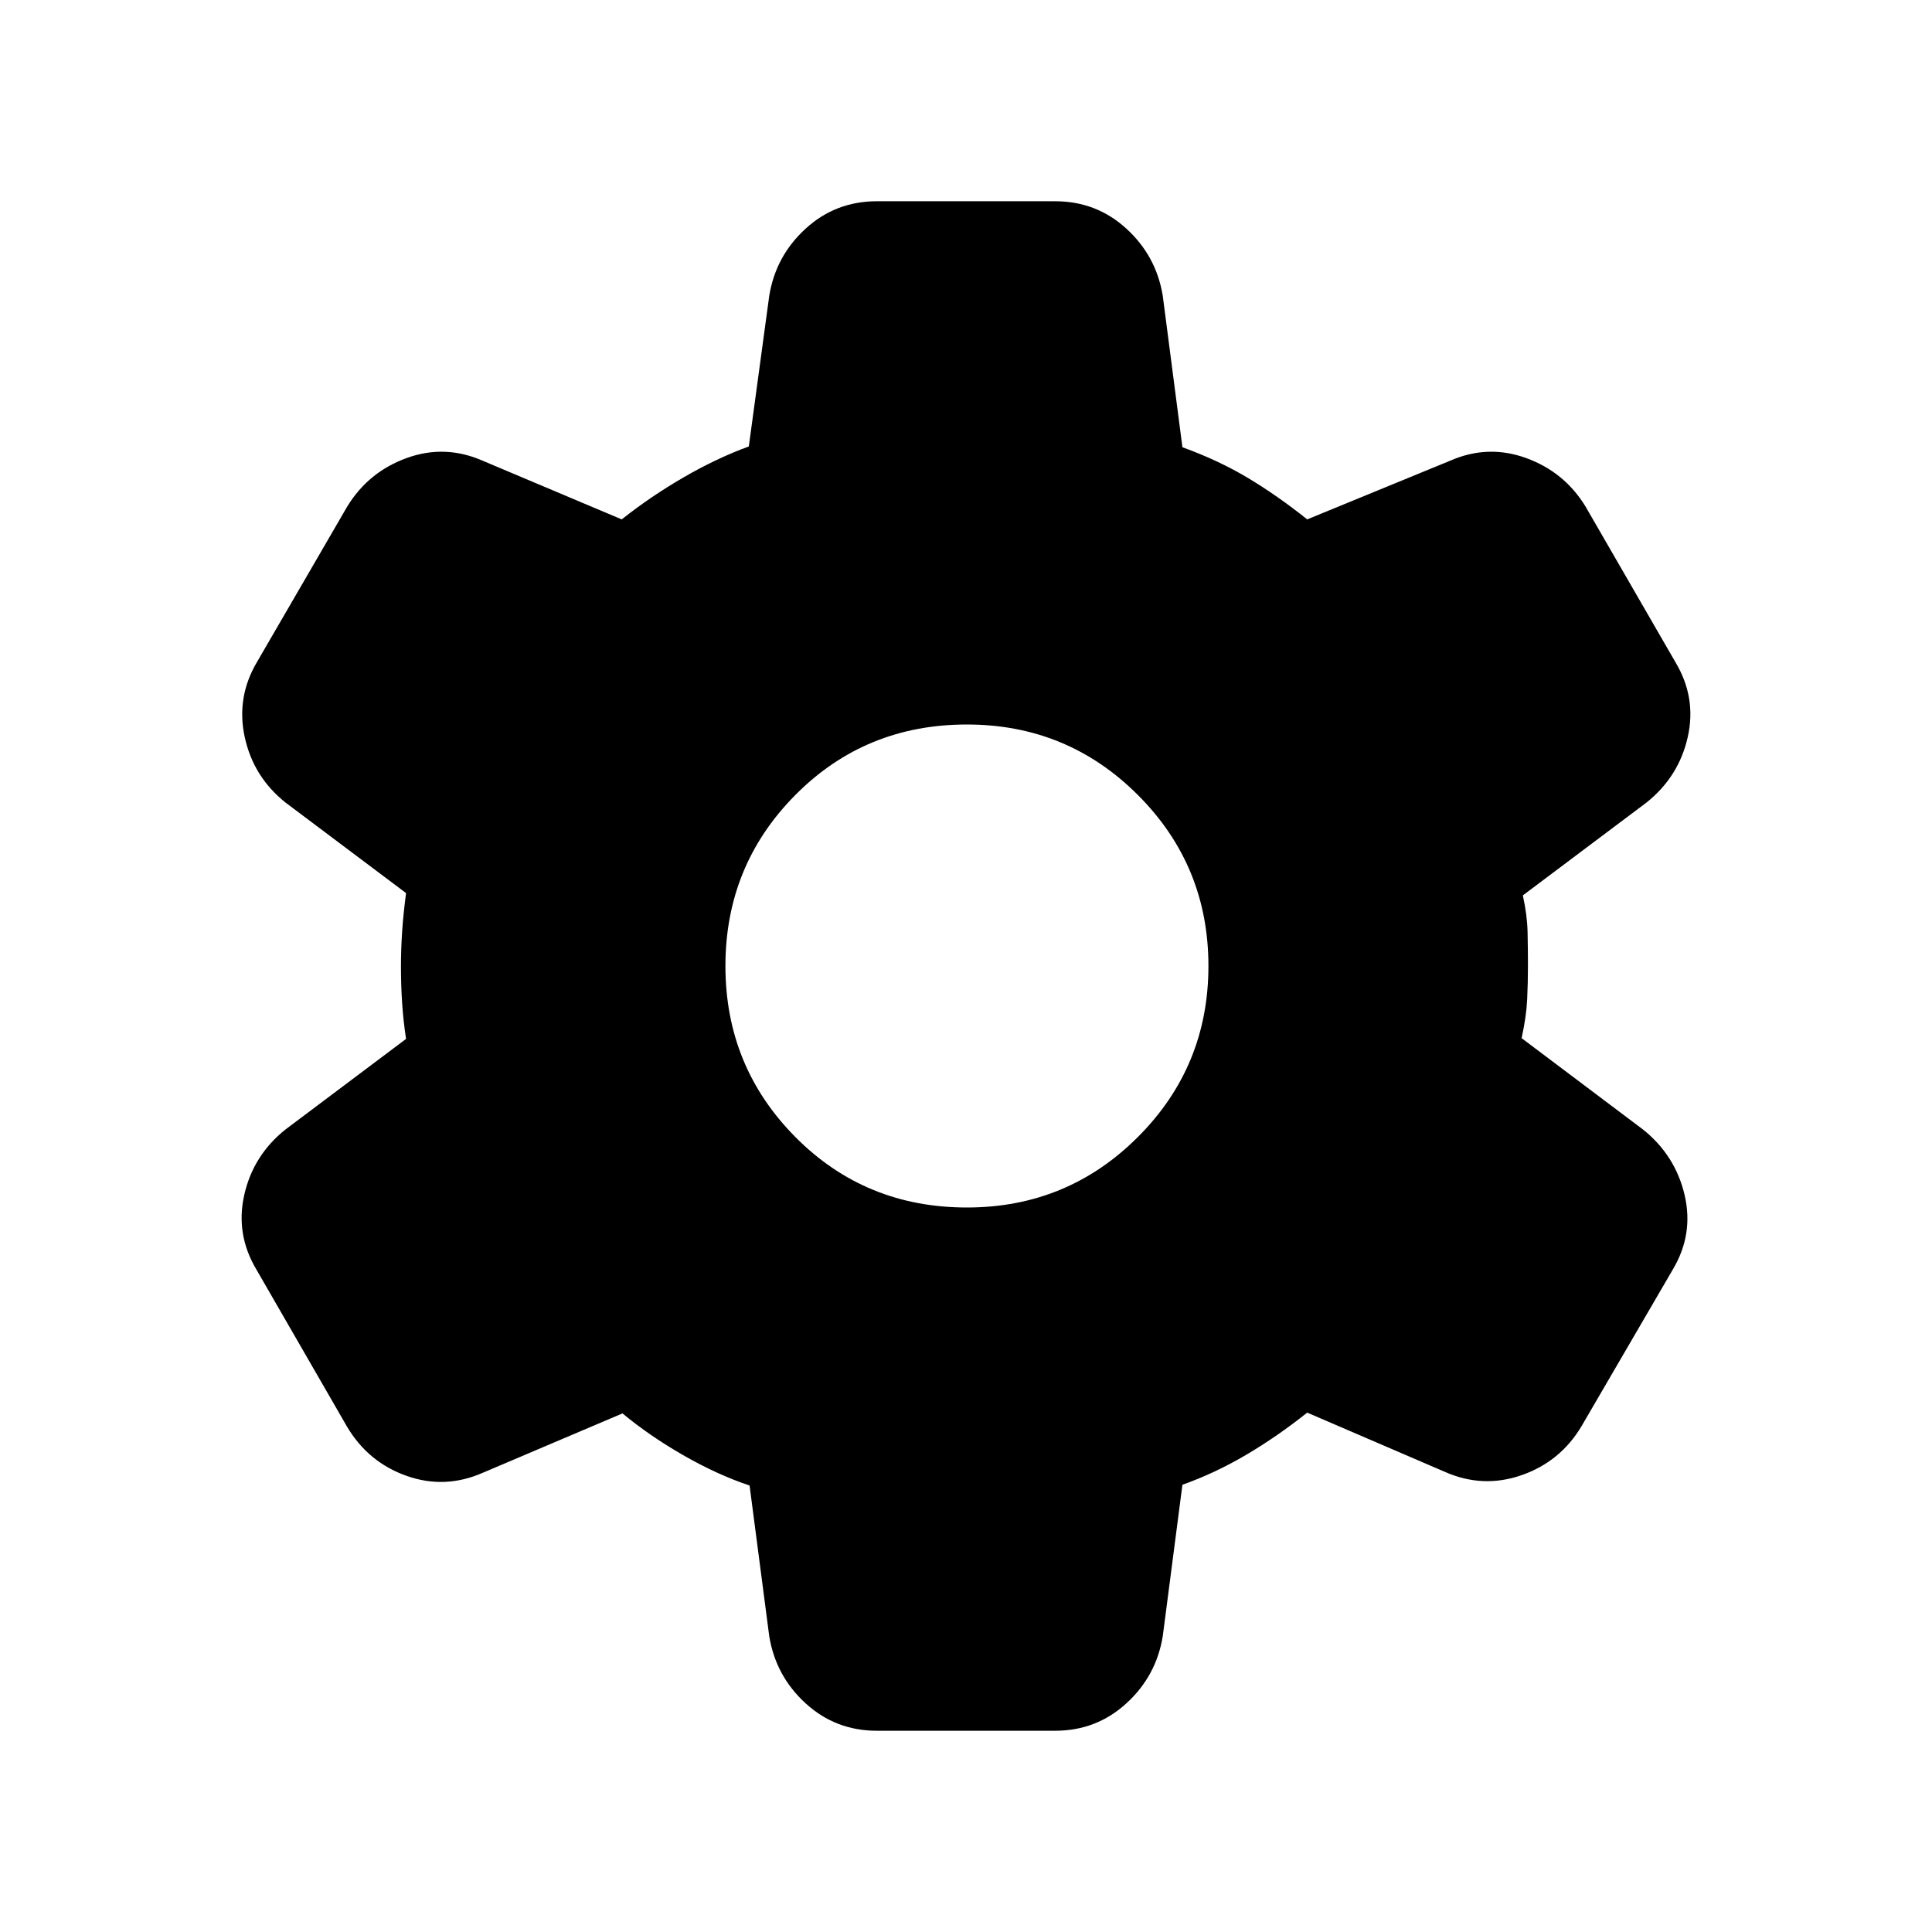
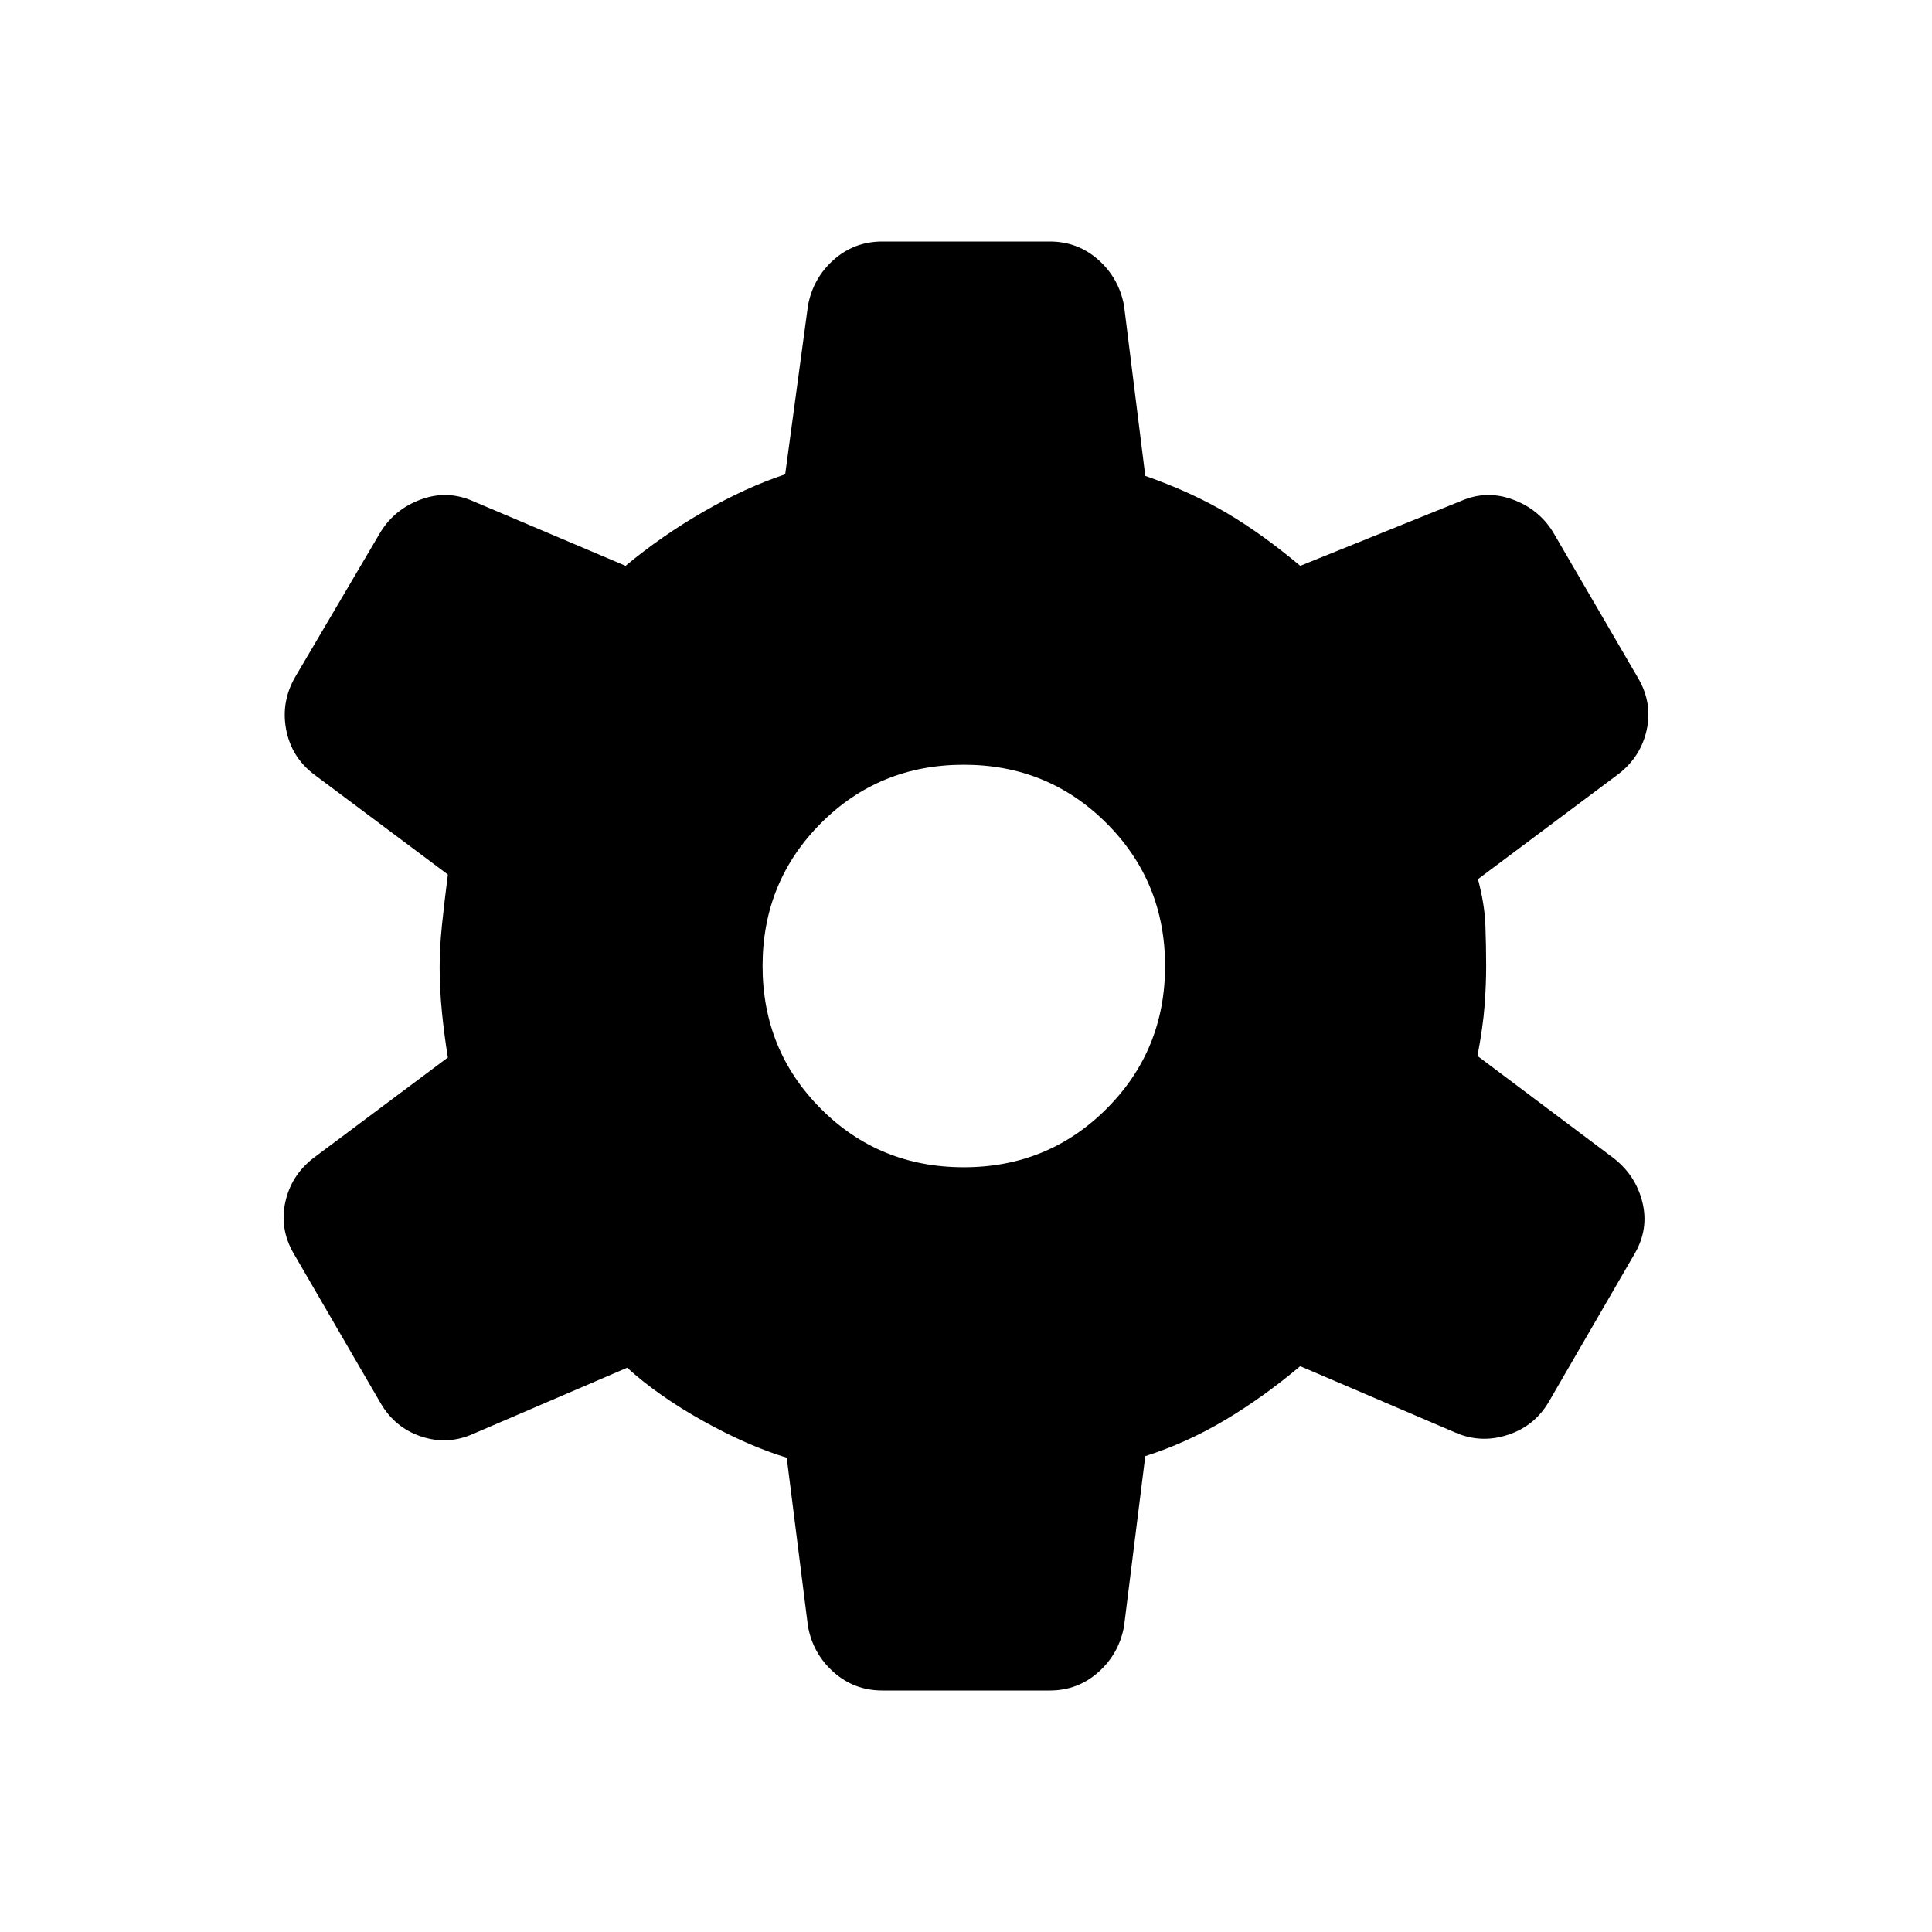
<svg xmlns="http://www.w3.org/2000/svg" id="settings-solid" viewBox="0 -960 960 960">
-   <path d="M435.69-100q-20.46 0-35.34-13.58-14.89-13.57-18.12-33.42l-9.77-74.85q-16.07-5.38-32.96-15.07-16.88-9.7-30.19-20.77L240-228.23q-18.85 8.31-37.88 1.61-19.04-6.69-29.58-24.3l-45.08-78.16q-10.54-17.61-6.07-37.27 4.46-19.65 20.46-32.42l59.92-45q-1.38-8.92-1.96-17.92-.58-9-.58-17.93 0-8.53.58-17.34t1.96-19.27l-59.92-45q-16-12.77-20.27-32.62-4.27-19.84 6.27-37.46l44.69-77q10.54-17.23 29.58-24.11 19.03-6.89 37.88 1.42l68.92 29.08q14.47-11.46 30.89-20.96t32.27-15.27L382.23-813q3.23-19.85 18.12-33.42Q415.23-860 435.69-860h88.62q20.46 0 35.34 13.58 14.89 13.57 18.12 33.42l9.77 75.23q18 6.54 32.57 15.27 14.58 8.73 29.43 20.58L720.39-731q18.84-8.31 37.88-1.42 19.04 6.88 29.57 24.11l44.7 77.39q10.54 17.61 6.07 37.27-4.46 19.65-20.46 32.42l-61.46 46.15q2.15 9.69 2.35 18.12.19 8.42.19 16.96 0 8.15-.39 16.58-.38 8.42-2.76 19.27l60.3 45.38q16 12.77 20.66 32.42 4.65 19.66-5.89 37.27l-45.31 77.77q-10.53 17.62-29.76 24.31-19.23 6.69-38.08-1.62l-68.46-29.46q-14.85 11.85-30.31 20.96-15.46 9.12-31.69 14.89L577.77-147q-3.23 19.85-18.12 33.42Q544.77-100 524.31-100h-88.62Zm44.77-260q49.92 0 84.96-35.04 35.04-35.04 35.04-84.96 0-49.92-35.04-84.96Q530.38-600 480.46-600q-50.54 0-85.27 35.04T360.46-480q0 49.92 34.73 84.96Q429.92-360 480.46-360Z" />
+   <path d="M438.38-120q-13.92 0-24.19-9.15-10.27-9.16-12.73-22.85l-10.54-83.69q-19.15-5.77-41.42-18.16-22.27-12.38-37.88-26.53L235-247.46q-12.69 5.61-25.77 1.23-13.08-4.39-20.15-16.62l-43.16-74.3q-7.07-12.23-4.15-25.54 2.92-13.31 13.92-21.85l66.85-50q-1.77-10.84-2.92-22.34-1.16-11.5-1.16-22.35 0-10.08 1.16-21.19 1.15-11.12 2.92-25.04l-66.85-50q-11-8.54-13.54-22.23-2.53-13.69 4.54-25.93l42.39-72q7.07-11.46 20.15-16.23 13.08-4.77 25.77.85l75.85 32.15q17.92-14.92 38.77-26.92 20.84-12 40.53-18.54L401.46-808q2.46-13.69 12.73-22.85 10.27-9.15 24.19-9.15h83.24q13.92 0 24.19 9.15 10.27 9.16 12.73 22.85l10.54 84.46q23 8.08 40.65 18.54 17.65 10.46 36.35 26.15L725.77-711q12.69-5.62 25.77-.85 13.08 4.77 20.15 16.23l42.39 72.77q7.07 12.23 4.15 25.54-2.92 13.31-13.92 21.85l-69.93 52.31q3.31 12.38 3.7 22.73.38 10.34.38 20.42 0 9.31-.77 19.65-.77 10.35-3.54 25.04l67.62 50.77q11 8.54 14.31 21.85 3.3 13.31-3.77 25.54l-42.62 73.53q-7.07 12.24-20.54 16.62-13.46 4.38-26.15-1.23l-76.92-32.92q-18.7 15.69-37.62 26.92-18.92 11.23-39.38 17.77L558.54-152q-2.46 13.69-12.73 22.85-10.27 9.15-24.19 9.15h-83.24Zm40.54-260q41.85 0 70.93-29.08 29.07-29.07 29.07-70.92t-29.07-70.92Q520.77-580 478.92-580q-42.07 0-71.04 29.08-28.96 29.07-28.96 70.92t28.96 70.92Q436.85-380 478.92-380Z" />
</svg>
